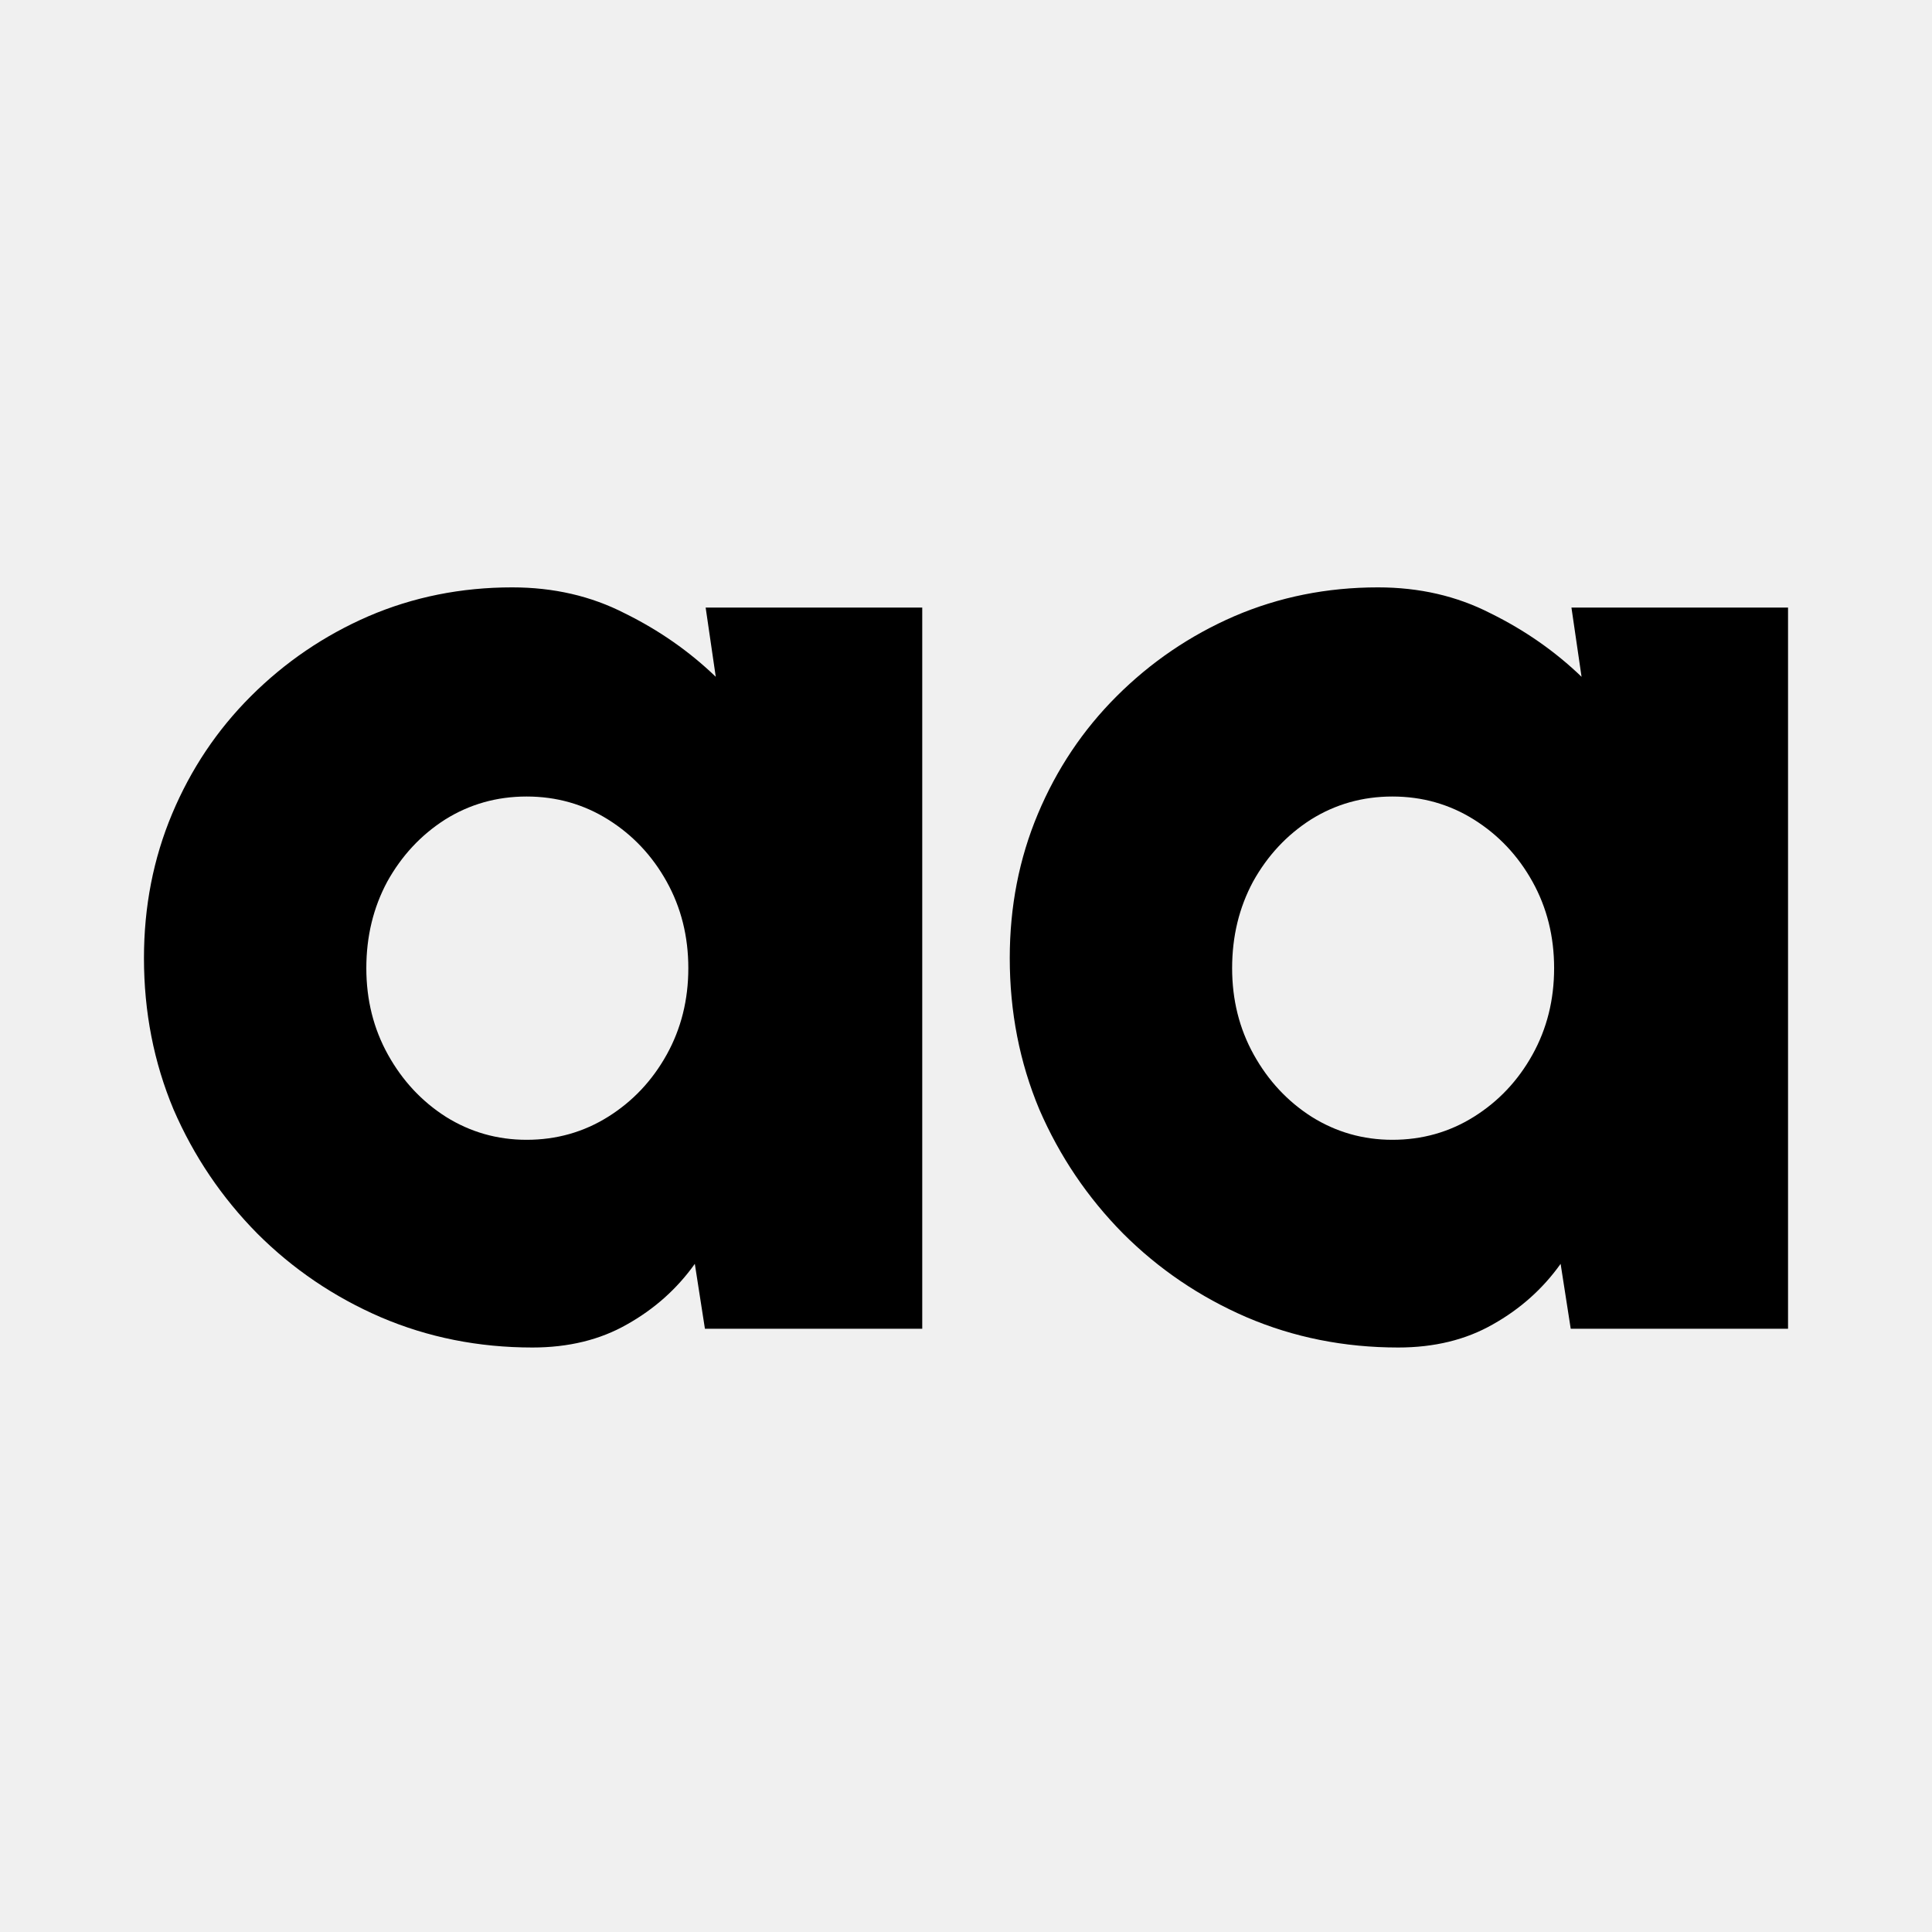
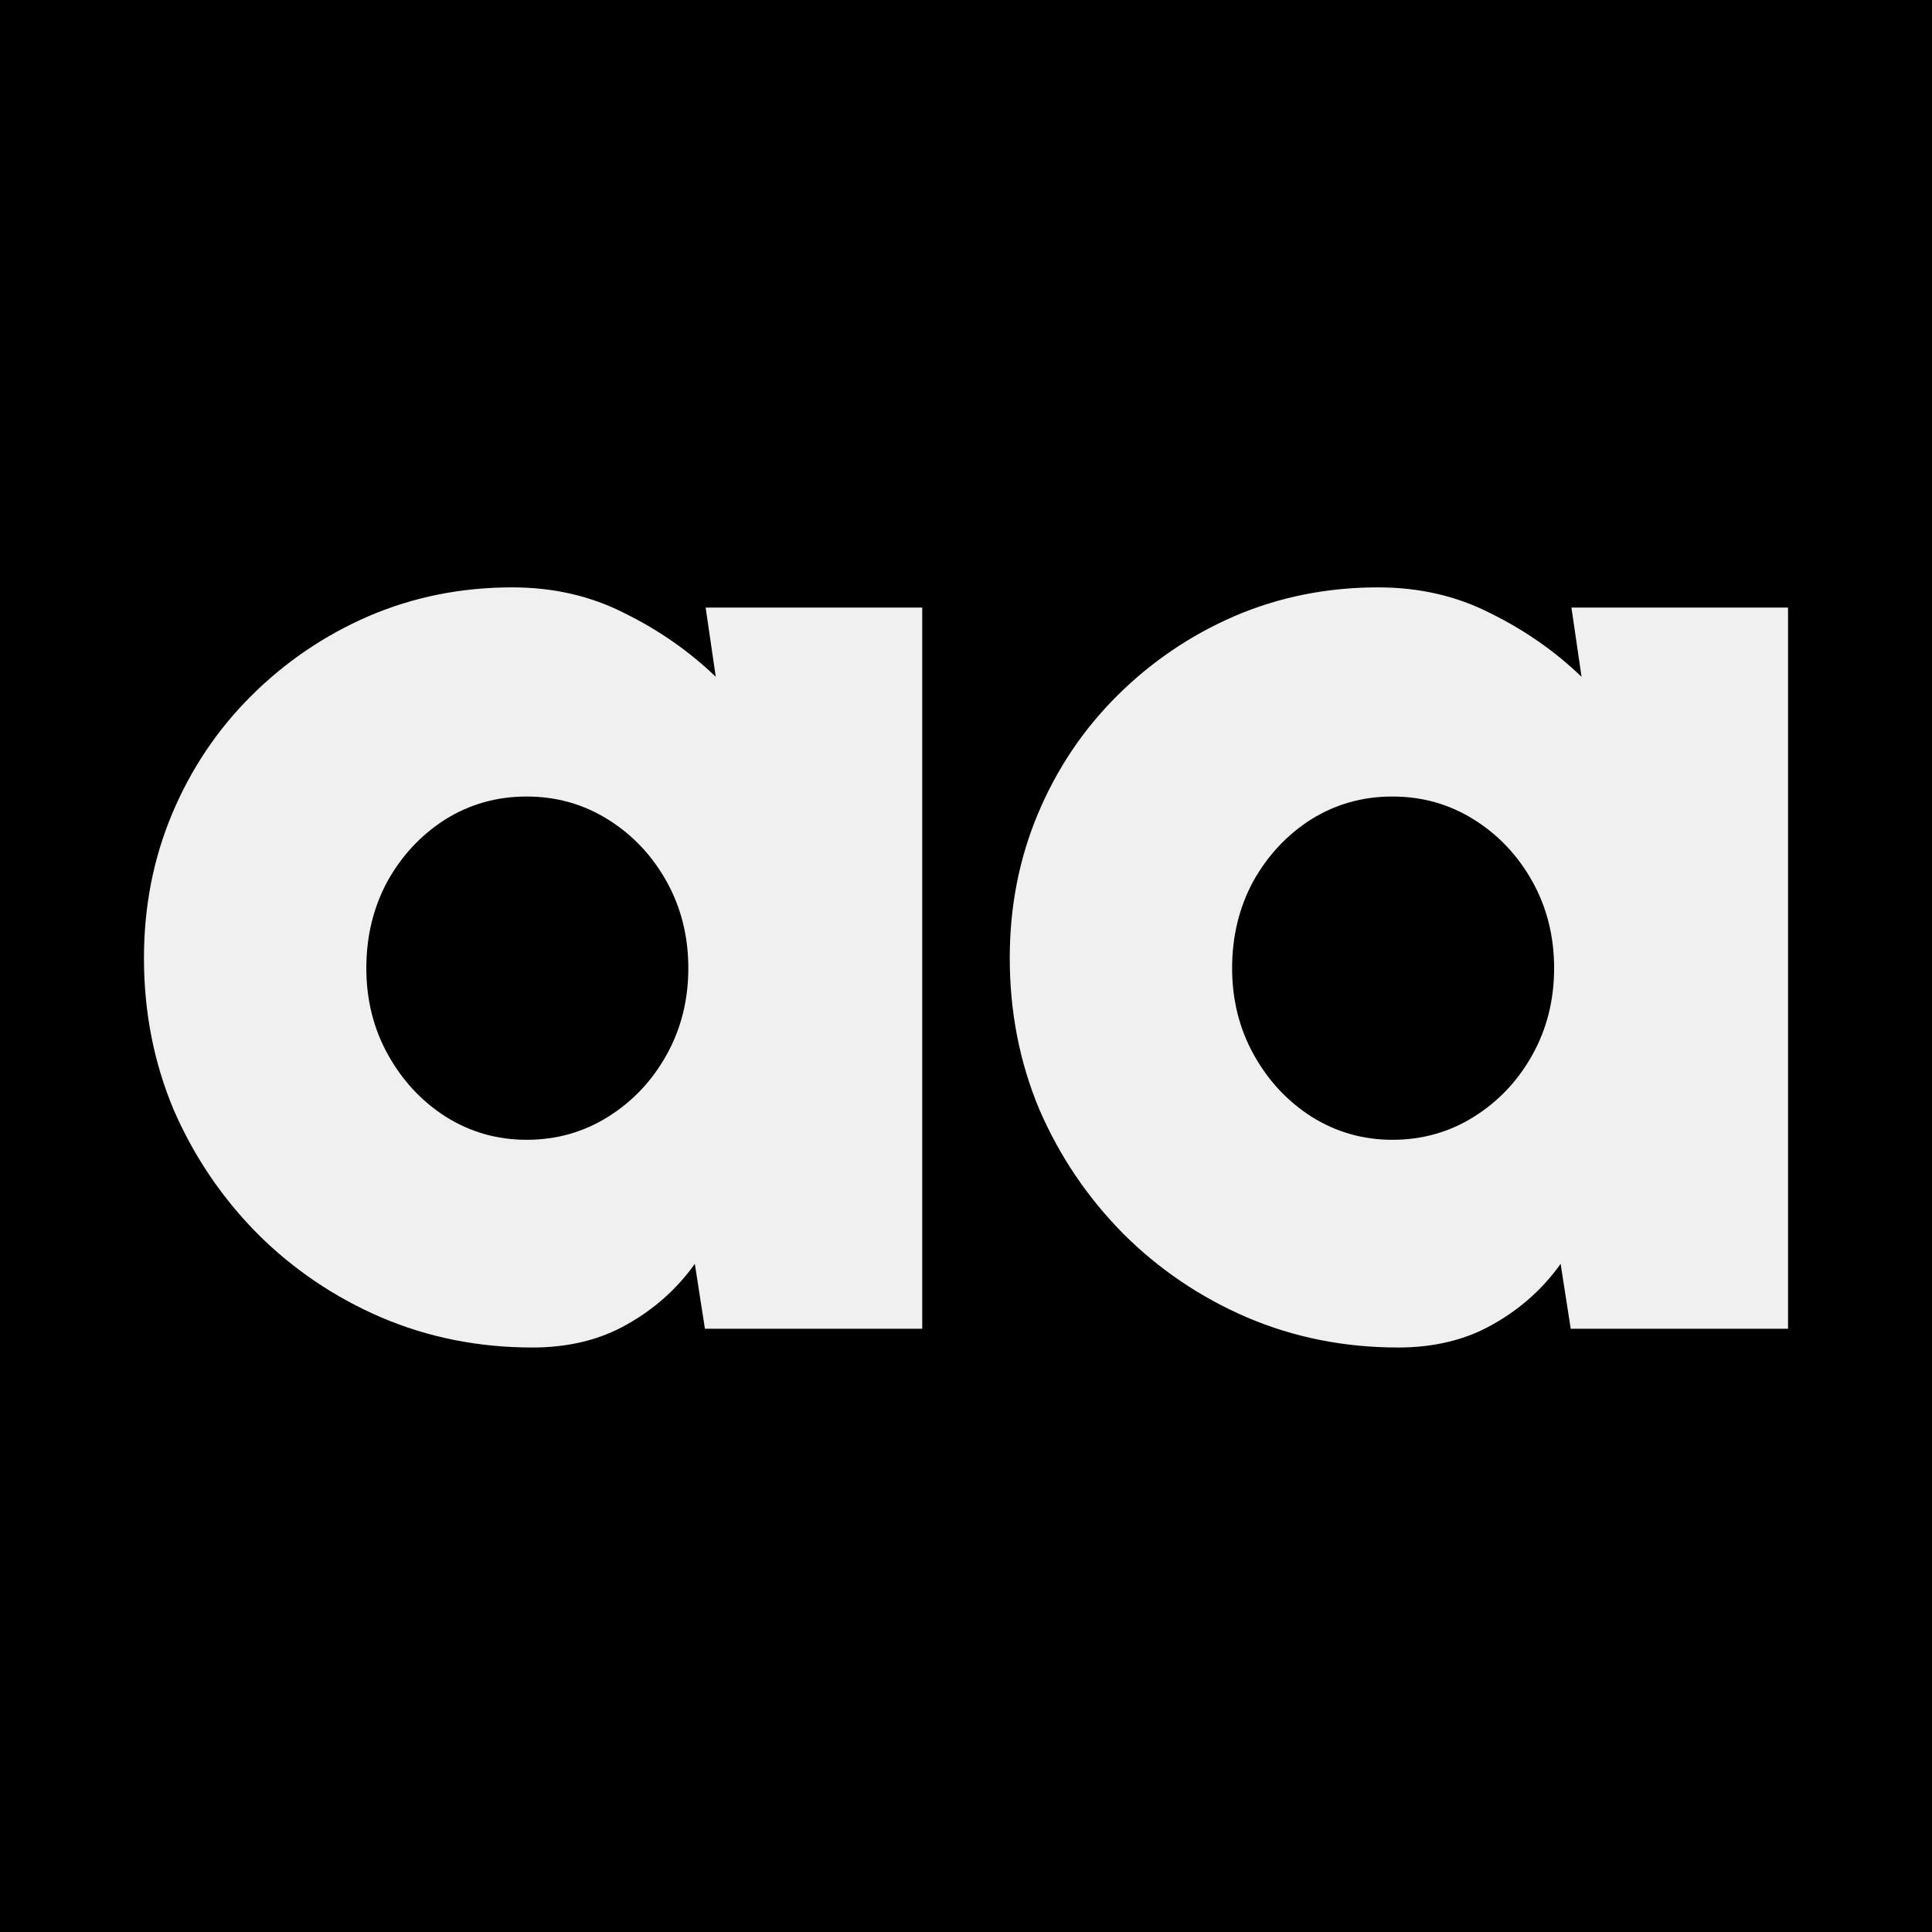
<svg xmlns="http://www.w3.org/2000/svg" width="671" height="671" viewBox="0 0 671 671" fill="none">
  <style>
    .logo-path {
    fill: black;
    }
    @media (prefers-color-scheme: dark) {
    .logo-path {
    fill: white;
    }
    }
  </style>
-   <path class="logo-path" d="M245.079 211.013H320.303V461.488H244.828L241.318 438.945C235.133 447.628 227.276 454.641 217.748 459.985C208.387 465.328 197.438 468 184.901 468C166.178 468 148.626 464.493 132.244 457.48C116.029 450.467 101.737 440.782 89.367 428.425C76.997 415.901 67.301 401.541 60.281 385.343C53.427 368.979 50 351.446 50 332.744C50 314.877 53.26 298.178 59.779 282.649C66.298 267.12 75.409 253.51 87.11 241.822C98.979 229.966 112.603 220.698 127.982 214.019C143.528 207.34 160.16 204 177.88 204C192.256 204 205.294 207.006 216.996 213.017C228.864 218.861 239.396 226.209 248.59 235.059L245.079 211.013ZM182.895 395.863C193.259 395.863 202.703 393.192 211.229 387.848C219.754 382.505 226.524 375.324 231.539 366.307C236.554 357.29 239.061 347.271 239.061 336.25C239.061 325.23 236.554 315.211 231.539 306.194C226.524 297.176 219.754 289.996 211.229 284.653C202.703 279.309 193.259 276.638 182.895 276.638C172.53 276.638 163.086 279.309 154.56 284.653C146.202 289.996 139.516 297.176 134.501 306.194C129.653 315.211 127.229 325.23 127.229 336.25C127.229 347.271 129.737 357.29 134.752 366.307C139.767 375.324 146.453 382.505 154.811 387.848C163.337 393.192 172.698 395.863 182.895 395.863Z" />
-   <path class="logo-path" d="M545.777 211.013H621V461.488H545.526L542.016 438.945C535.83 447.628 527.974 454.641 518.446 459.985C509.084 465.328 498.135 468 485.598 468C466.876 468 449.324 464.493 432.942 457.48C416.727 450.467 402.434 440.782 390.064 428.425C377.694 415.901 367.999 401.541 360.978 385.343C354.124 368.979 350.697 351.446 350.697 332.744C350.697 314.877 353.957 298.178 360.477 282.649C366.996 267.12 376.106 253.51 387.808 241.822C399.676 229.966 413.3 220.698 428.679 214.019C444.225 207.34 460.858 204 478.577 204C492.953 204 505.992 207.006 517.693 213.017C529.562 218.861 540.093 226.209 549.287 235.059L545.777 211.013ZM483.592 395.863C493.956 395.863 503.401 393.192 511.926 387.848C520.451 382.505 527.222 375.324 532.236 366.307C537.251 357.29 539.759 347.271 539.759 336.25C539.759 325.23 537.251 315.211 532.236 306.194C527.222 297.176 520.451 289.996 511.926 284.653C503.401 279.309 493.956 276.638 483.592 276.638C473.228 276.638 463.783 279.309 455.258 284.653C446.9 289.996 440.213 297.176 435.198 306.194C430.351 315.211 427.927 325.23 427.927 336.25C427.927 347.271 430.434 357.29 435.449 366.307C440.464 375.324 447.151 382.505 455.509 387.848C464.034 393.192 473.395 395.863 483.592 395.863Z" />
+   <path class="logo-path" d="M671 671H0V0H671V671ZM177.88 204C160.161 204 143.528 207.339 127.981 214.019C112.603 220.698 98.979 229.966 87.11 241.821C75.409 253.51 66.299 267.12 59.779 282.649C53.26 298.179 50 314.877 50 332.744C50 351.446 53.427 368.98 60.28 385.344C67.301 401.541 76.997 415.901 89.367 428.425C101.737 440.782 116.029 450.467 132.244 457.48C148.626 464.494 166.178 468 184.9 468C197.438 468 208.387 465.328 217.748 459.984C227.276 454.641 235.133 447.628 241.318 438.945L244.828 461.487H320.303V211.014H245.079L248.59 235.059C239.396 226.209 228.865 218.861 216.996 213.017C205.295 207.005 192.256 204 177.88 204ZM478.577 204C460.858 204 444.225 207.339 428.679 214.019C413.3 220.698 399.676 229.966 387.808 241.821C376.106 253.51 366.996 267.12 360.477 282.649C353.957 298.179 350.697 314.877 350.697 332.744C350.697 351.446 354.124 368.98 360.978 385.344C367.998 401.541 377.694 415.901 390.064 428.425C402.434 440.782 416.727 450.467 432.941 457.48C449.323 464.494 466.876 468 485.598 468C498.135 468 509.084 465.328 518.445 459.984C527.974 454.641 535.831 447.628 542.016 438.945L545.526 461.487H621V211.014H545.776L549.287 235.059C540.093 226.209 529.562 218.861 517.693 213.017C505.992 207.005 492.953 204 478.577 204ZM182.895 276.638C193.259 276.638 202.703 279.309 211.229 284.652C219.754 289.996 226.524 297.176 231.539 306.193C236.554 315.21 239.061 325.229 239.062 336.25C239.062 347.271 236.554 357.291 231.539 366.308C226.524 375.325 219.754 382.505 211.229 387.849C202.703 393.192 193.259 395.863 182.895 395.863C172.698 395.863 163.337 393.192 154.812 387.849C146.453 382.505 139.767 375.325 134.752 366.308C129.737 357.291 127.229 347.271 127.229 336.25C127.23 325.229 129.653 315.21 134.501 306.193C139.516 297.176 146.202 289.996 154.561 284.652C163.086 279.309 172.531 276.638 182.895 276.638ZM483.592 276.638C493.956 276.638 503.401 279.309 511.926 284.652C520.451 289.996 527.221 297.176 532.236 306.193C537.251 315.21 539.759 325.229 539.759 336.25C539.759 347.271 537.251 357.291 532.236 366.308C527.221 375.325 520.451 382.505 511.926 387.849C503.401 393.192 493.956 395.863 483.592 395.863C473.395 395.863 464.034 393.192 455.509 387.849C447.151 382.505 440.464 375.325 435.449 366.308C430.434 357.291 427.927 347.271 427.927 336.25C427.927 325.229 430.351 315.21 435.198 306.193C440.213 297.176 446.9 289.996 455.258 284.652C463.783 279.309 473.228 276.638 483.592 276.638Z" />
</svg>
